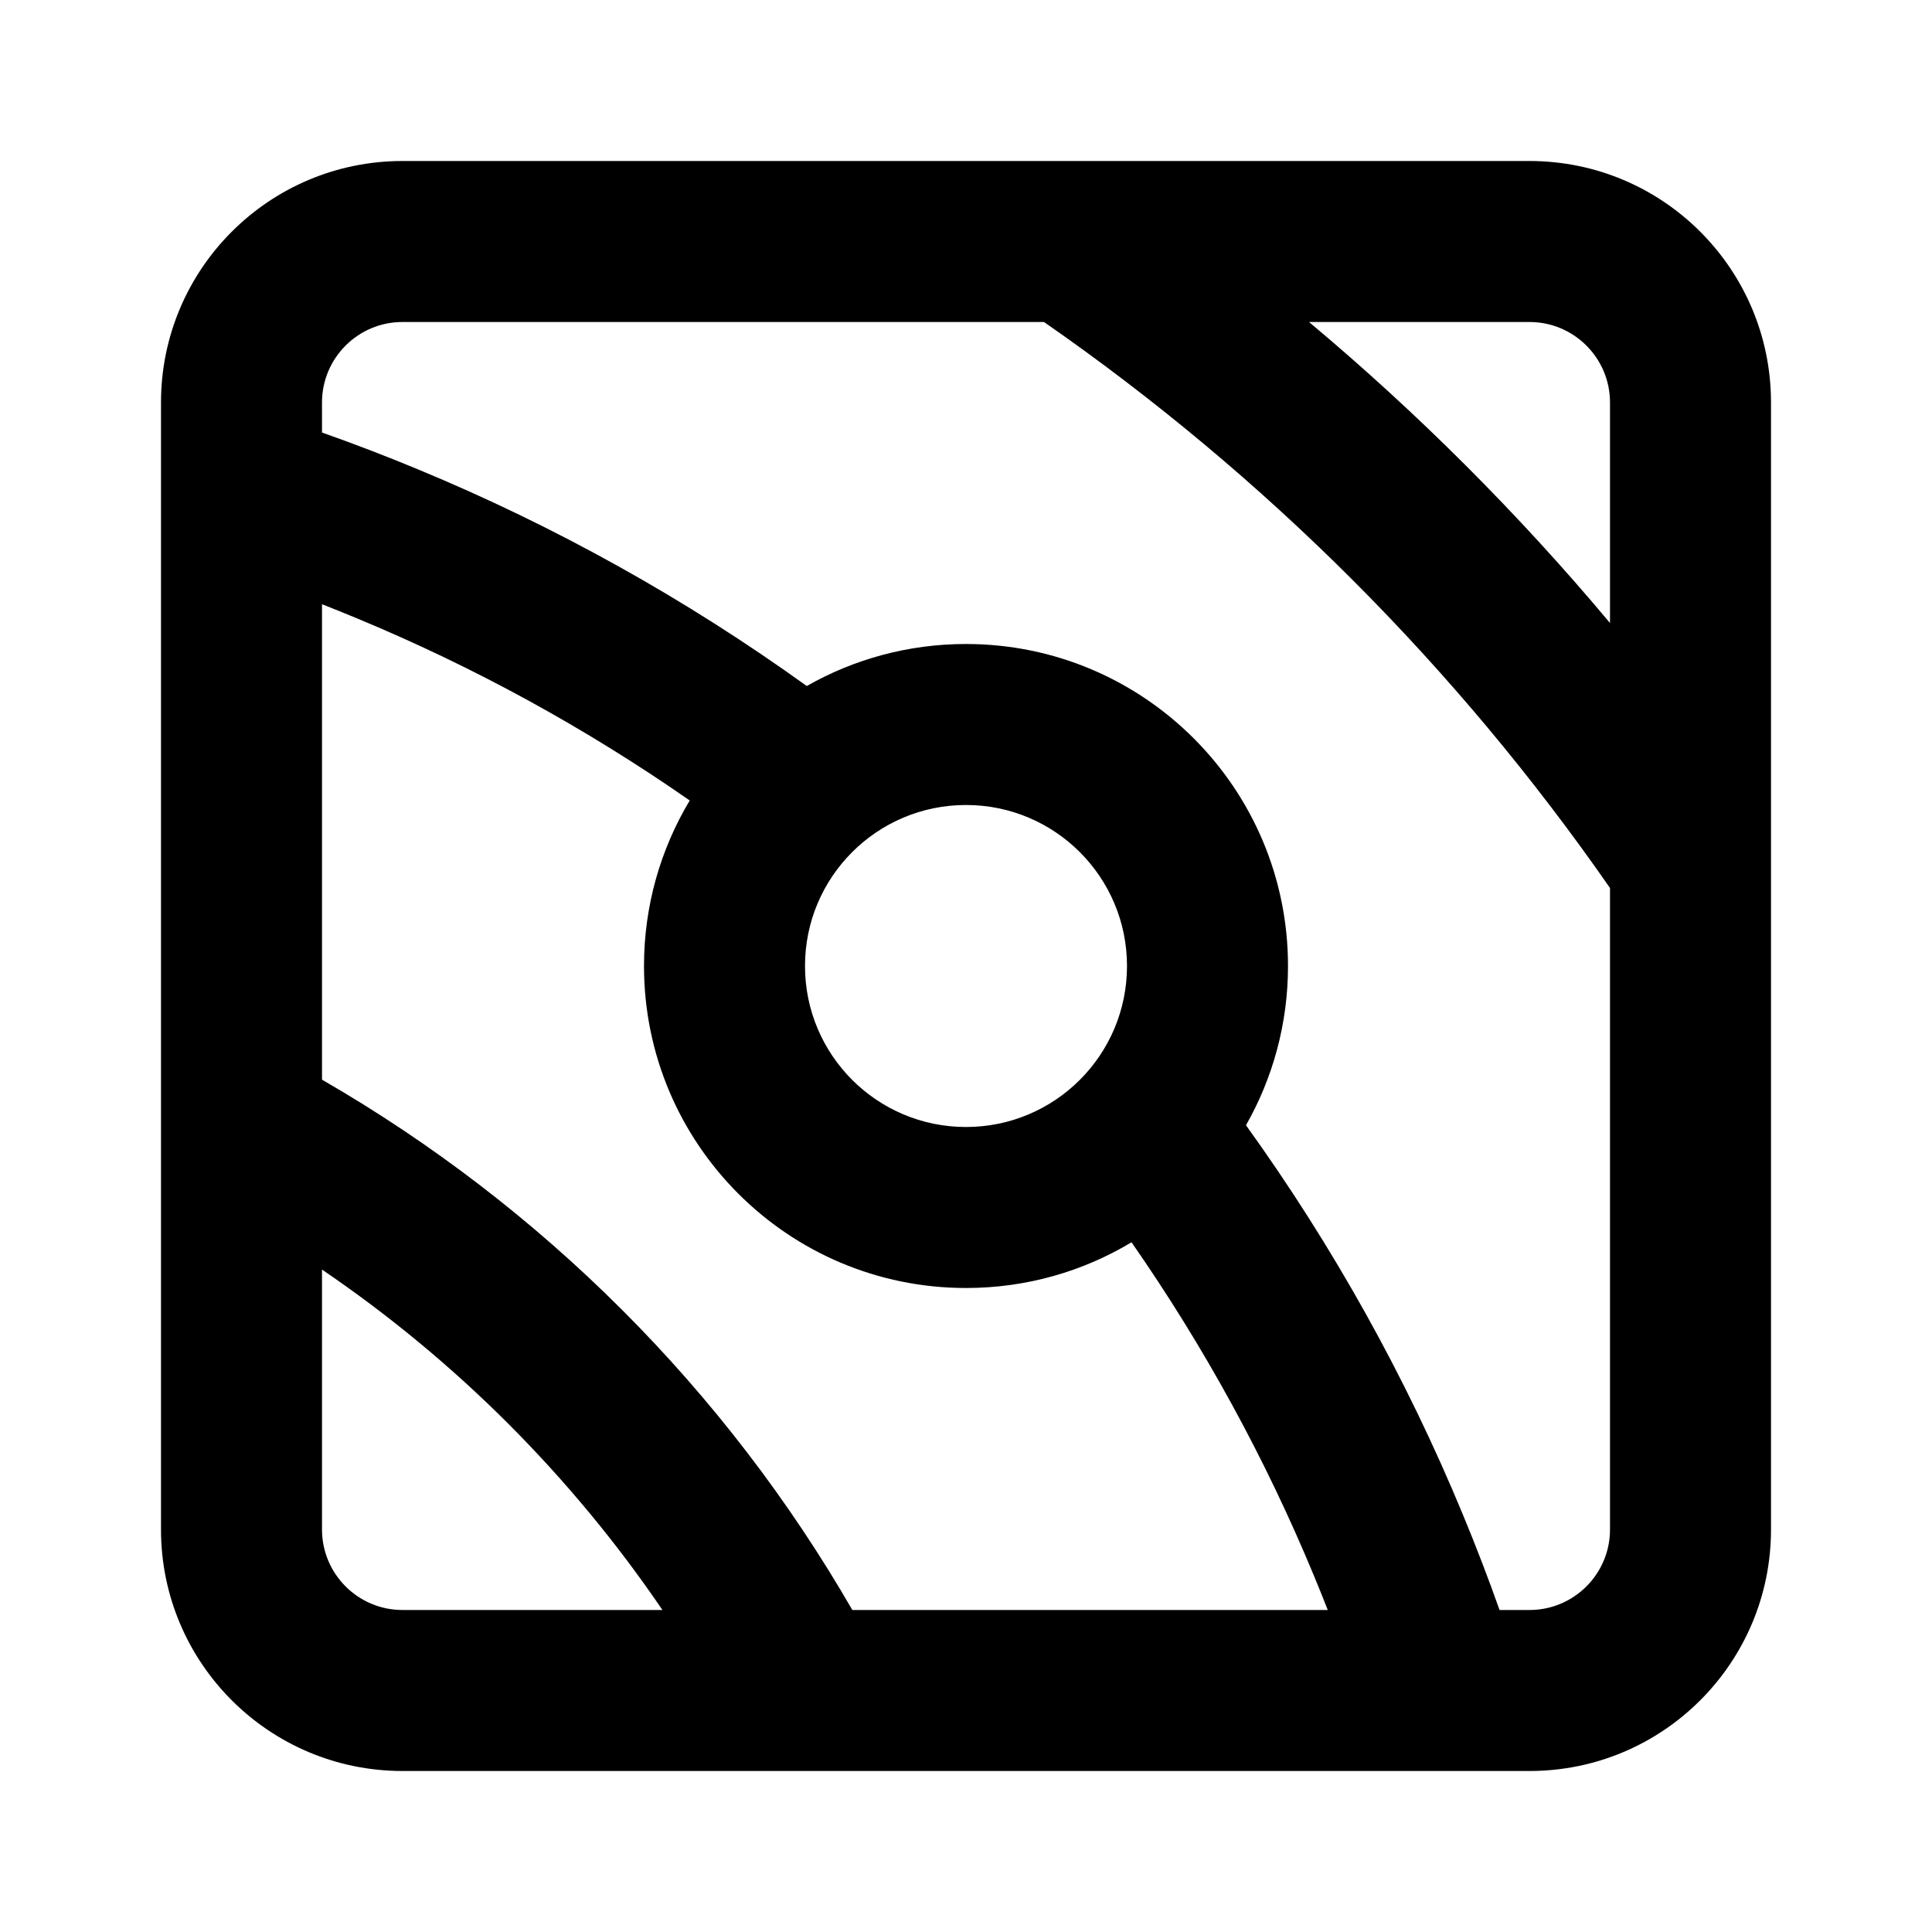
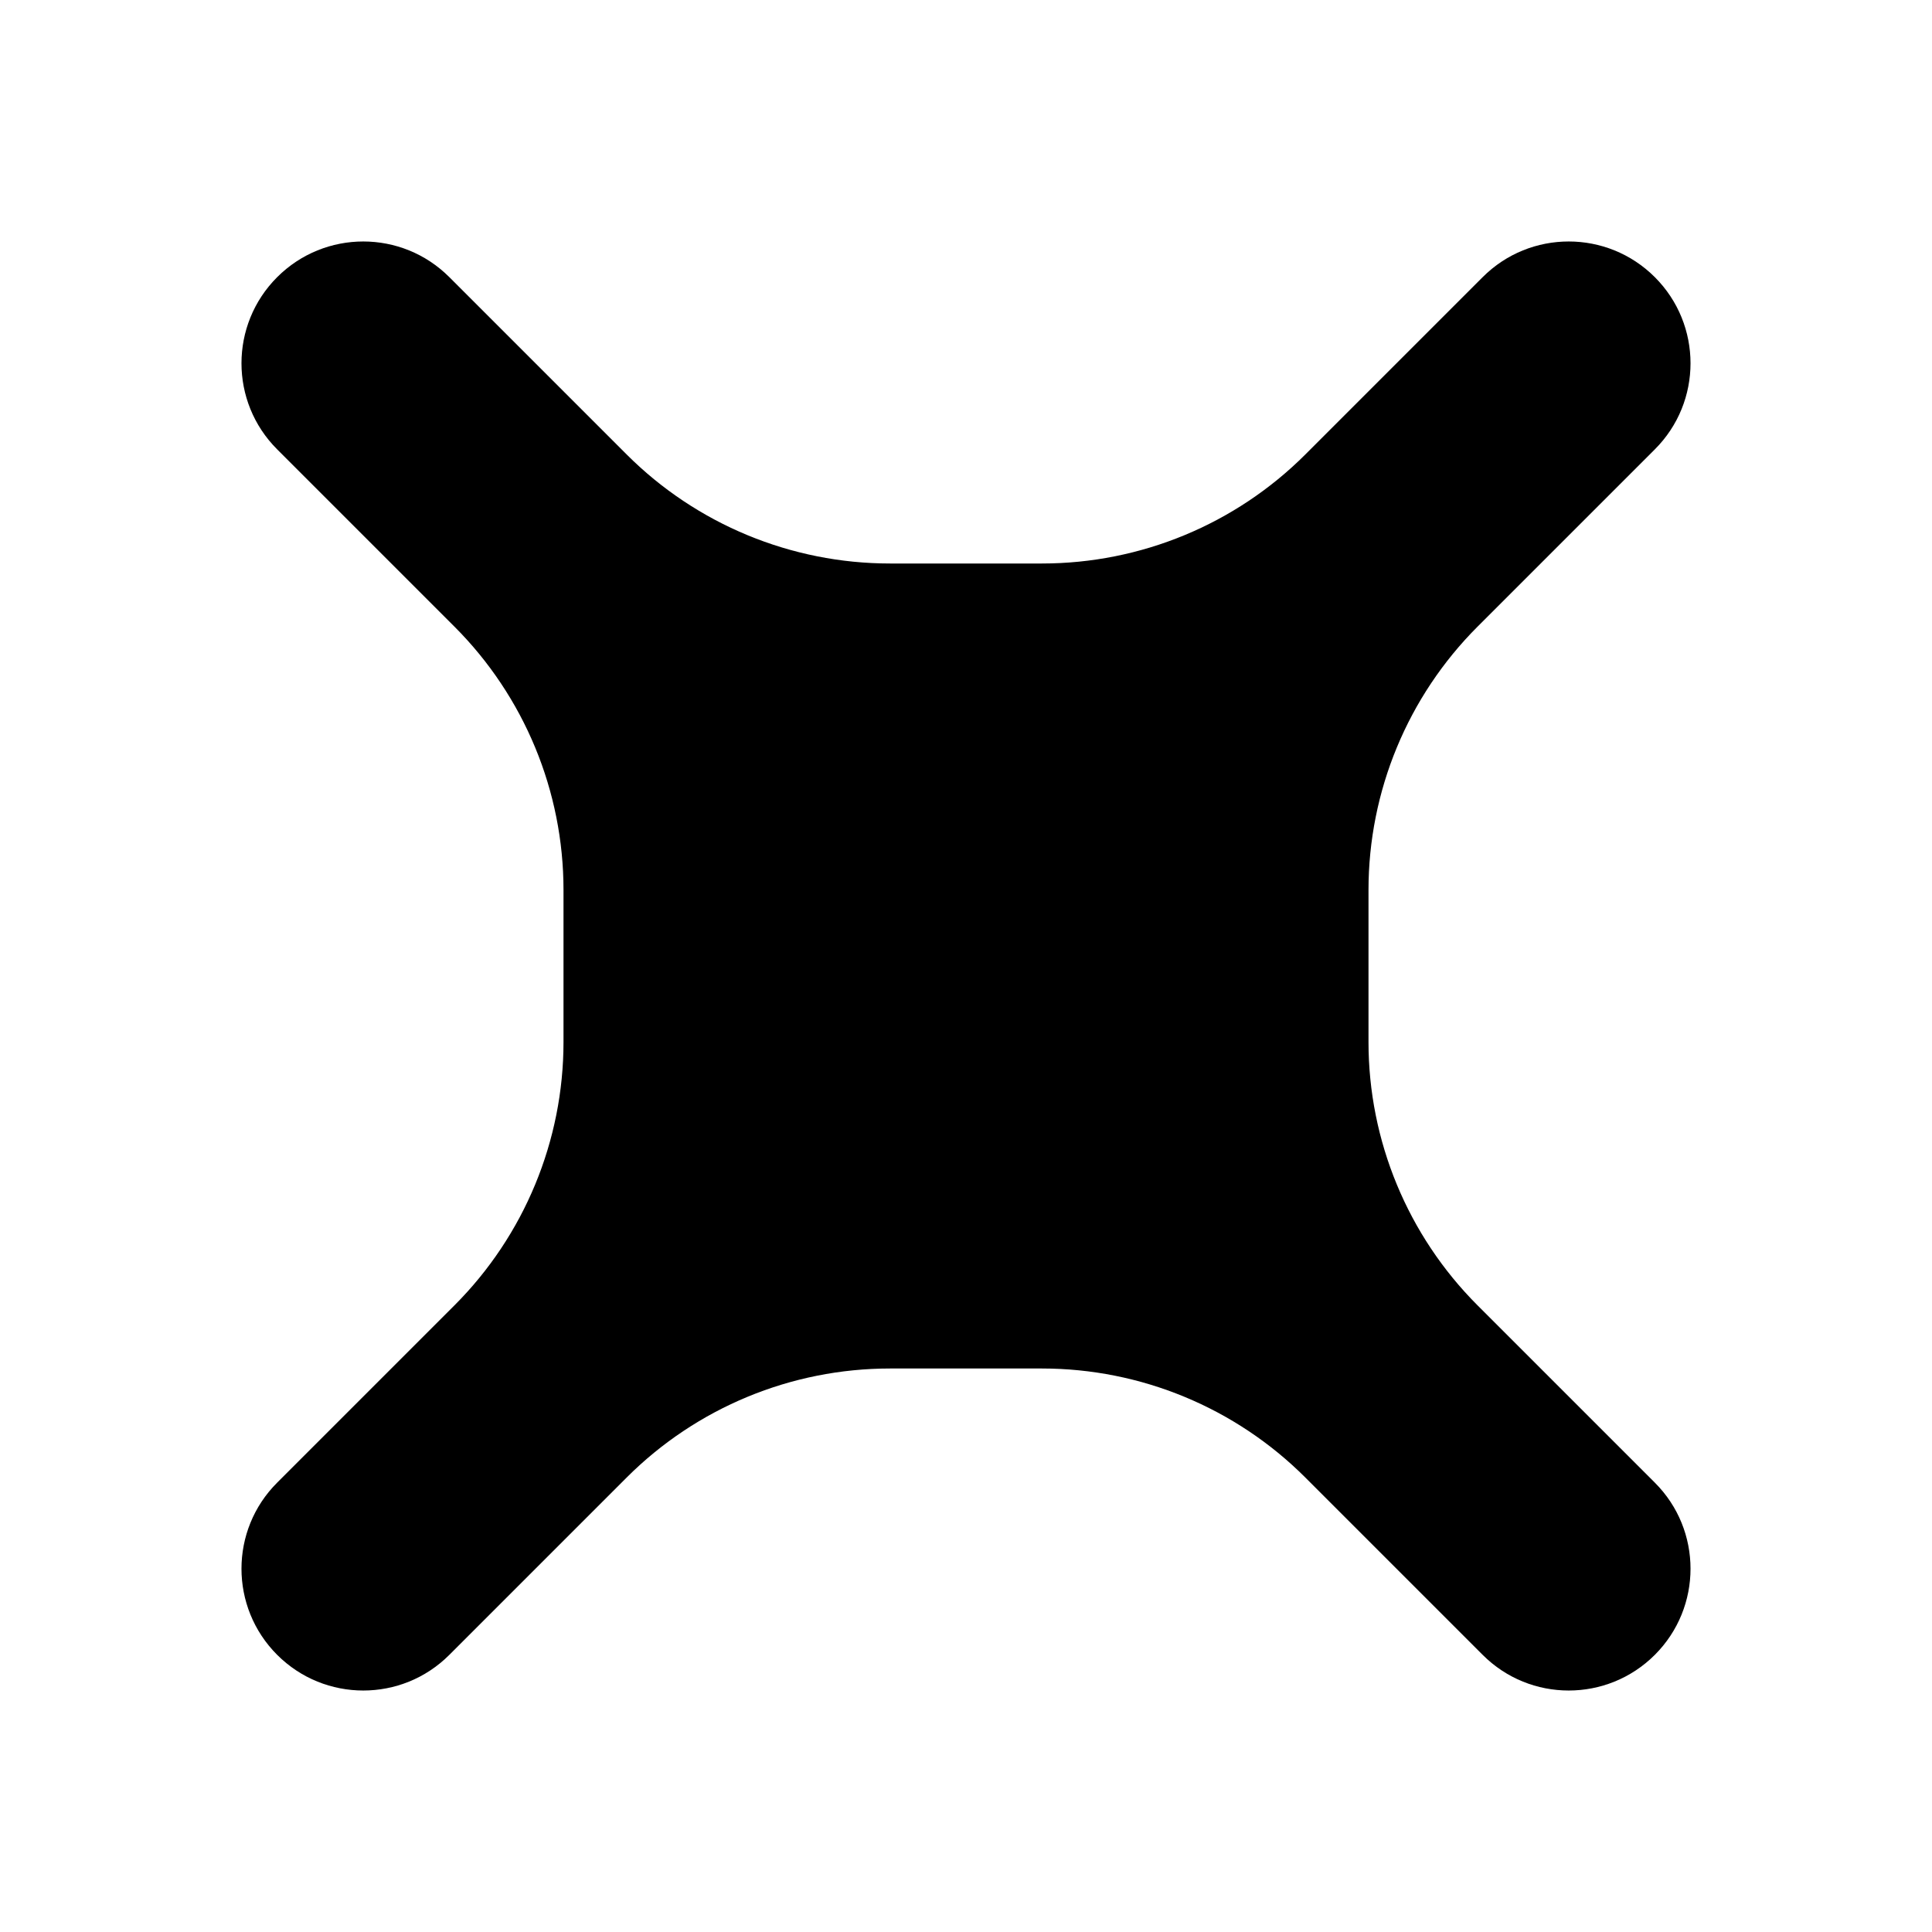
<svg xmlns="http://www.w3.org/2000/svg" width="24" height="24" viewBox="0 0 24 24" fill="none">
  <g id="thebe">
-     <path id="Union" fill-rule="evenodd" clip-rule="evenodd" d="M5 2H19C20.657 2 22 3.343 22 5V19C22 20.657 20.657 22 19 22H5C3.343 22 2 20.657 2 19V5C2 3.343 3.343 2 5 2ZM5 4C4.448 4 4 4.448 4 5V5.373C4.398 5.513 4.793 5.665 5.184 5.827C6.9 6.537 8.523 7.443 10.022 8.522C10.605 8.19 11.281 8 12 8C14.209 8 16 9.791 16 12C16 12.719 15.81 13.395 15.478 13.978C16.557 15.477 17.463 17.1 18.173 18.816C18.335 19.207 18.487 19.602 18.628 20H19C19.552 20 20 19.552 20 19V11.031C19.051 9.665 17.981 8.383 16.799 7.201C15.617 6.019 14.335 4.949 12.969 4H5ZM16.261 4C16.937 4.566 17.588 5.162 18.213 5.787C18.838 6.412 19.434 7.063 20 7.739V5C20 4.448 19.552 4 19 4H16.261ZM8.229 20H5C4.448 20 4 19.552 4 19V15.771C4.828 16.334 5.603 16.975 6.314 17.686C7.025 18.398 7.666 19.172 8.229 20ZM10.588 20C9.804 18.641 8.843 17.387 7.728 16.272C6.613 15.157 5.359 14.196 4 13.412V7.506C4.14 7.561 4.28 7.617 4.419 7.675C5.883 8.281 7.274 9.043 8.568 9.944C8.208 10.544 8 11.248 8 12C8 14.209 9.791 16 12 16C12.752 16 13.456 15.793 14.056 15.432C14.957 16.726 15.719 18.117 16.325 19.581C16.383 19.72 16.439 19.86 16.494 20H10.588ZM12 14C13.105 14 14 13.105 14 12C14 10.895 13.105 10 12 10C10.895 10 10 10.895 10 12C10 13.105 10.895 14 12 14Z" fill="black" />
+     <path id="Union" fill-rule="evenodd" clip-rule="evenodd" d="M18.418 3.443C19.008 2.852 19.966 2.852 20.557 3.443C21.148 4.034 21.148 4.992 20.557 5.582L18.355 7.784C17.487 8.652 17 9.829 17 11.056V12.944C17 14.171 17.487 15.348 18.355 16.216L20.557 18.418C21.148 19.008 21.148 19.966 20.557 20.557C19.966 21.148 19.008 21.148 18.418 20.557L16.216 18.355C15.348 17.487 14.171 17 12.944 17H11.056C9.829 17 8.652 17.487 7.784 18.355L5.582 20.557C4.992 21.148 4.034 21.148 3.443 20.557C2.852 19.966 2.852 19.008 3.443 18.418L5.645 16.216C6.513 15.348 7 14.171 7 12.944V11.056C7 9.829 6.513 8.652 5.645 7.784L3.443 5.582C2.852 4.992 2.852 4.034 3.443 3.443C4.034 2.852 4.992 2.852 5.582 3.443L7.784 5.645C8.652 6.513 9.829 7 11.056 7H12.944C14.171 7 15.348 6.513 16.216 5.645L18.418 3.443Z" fill="black" />
  </g>
</svg>
